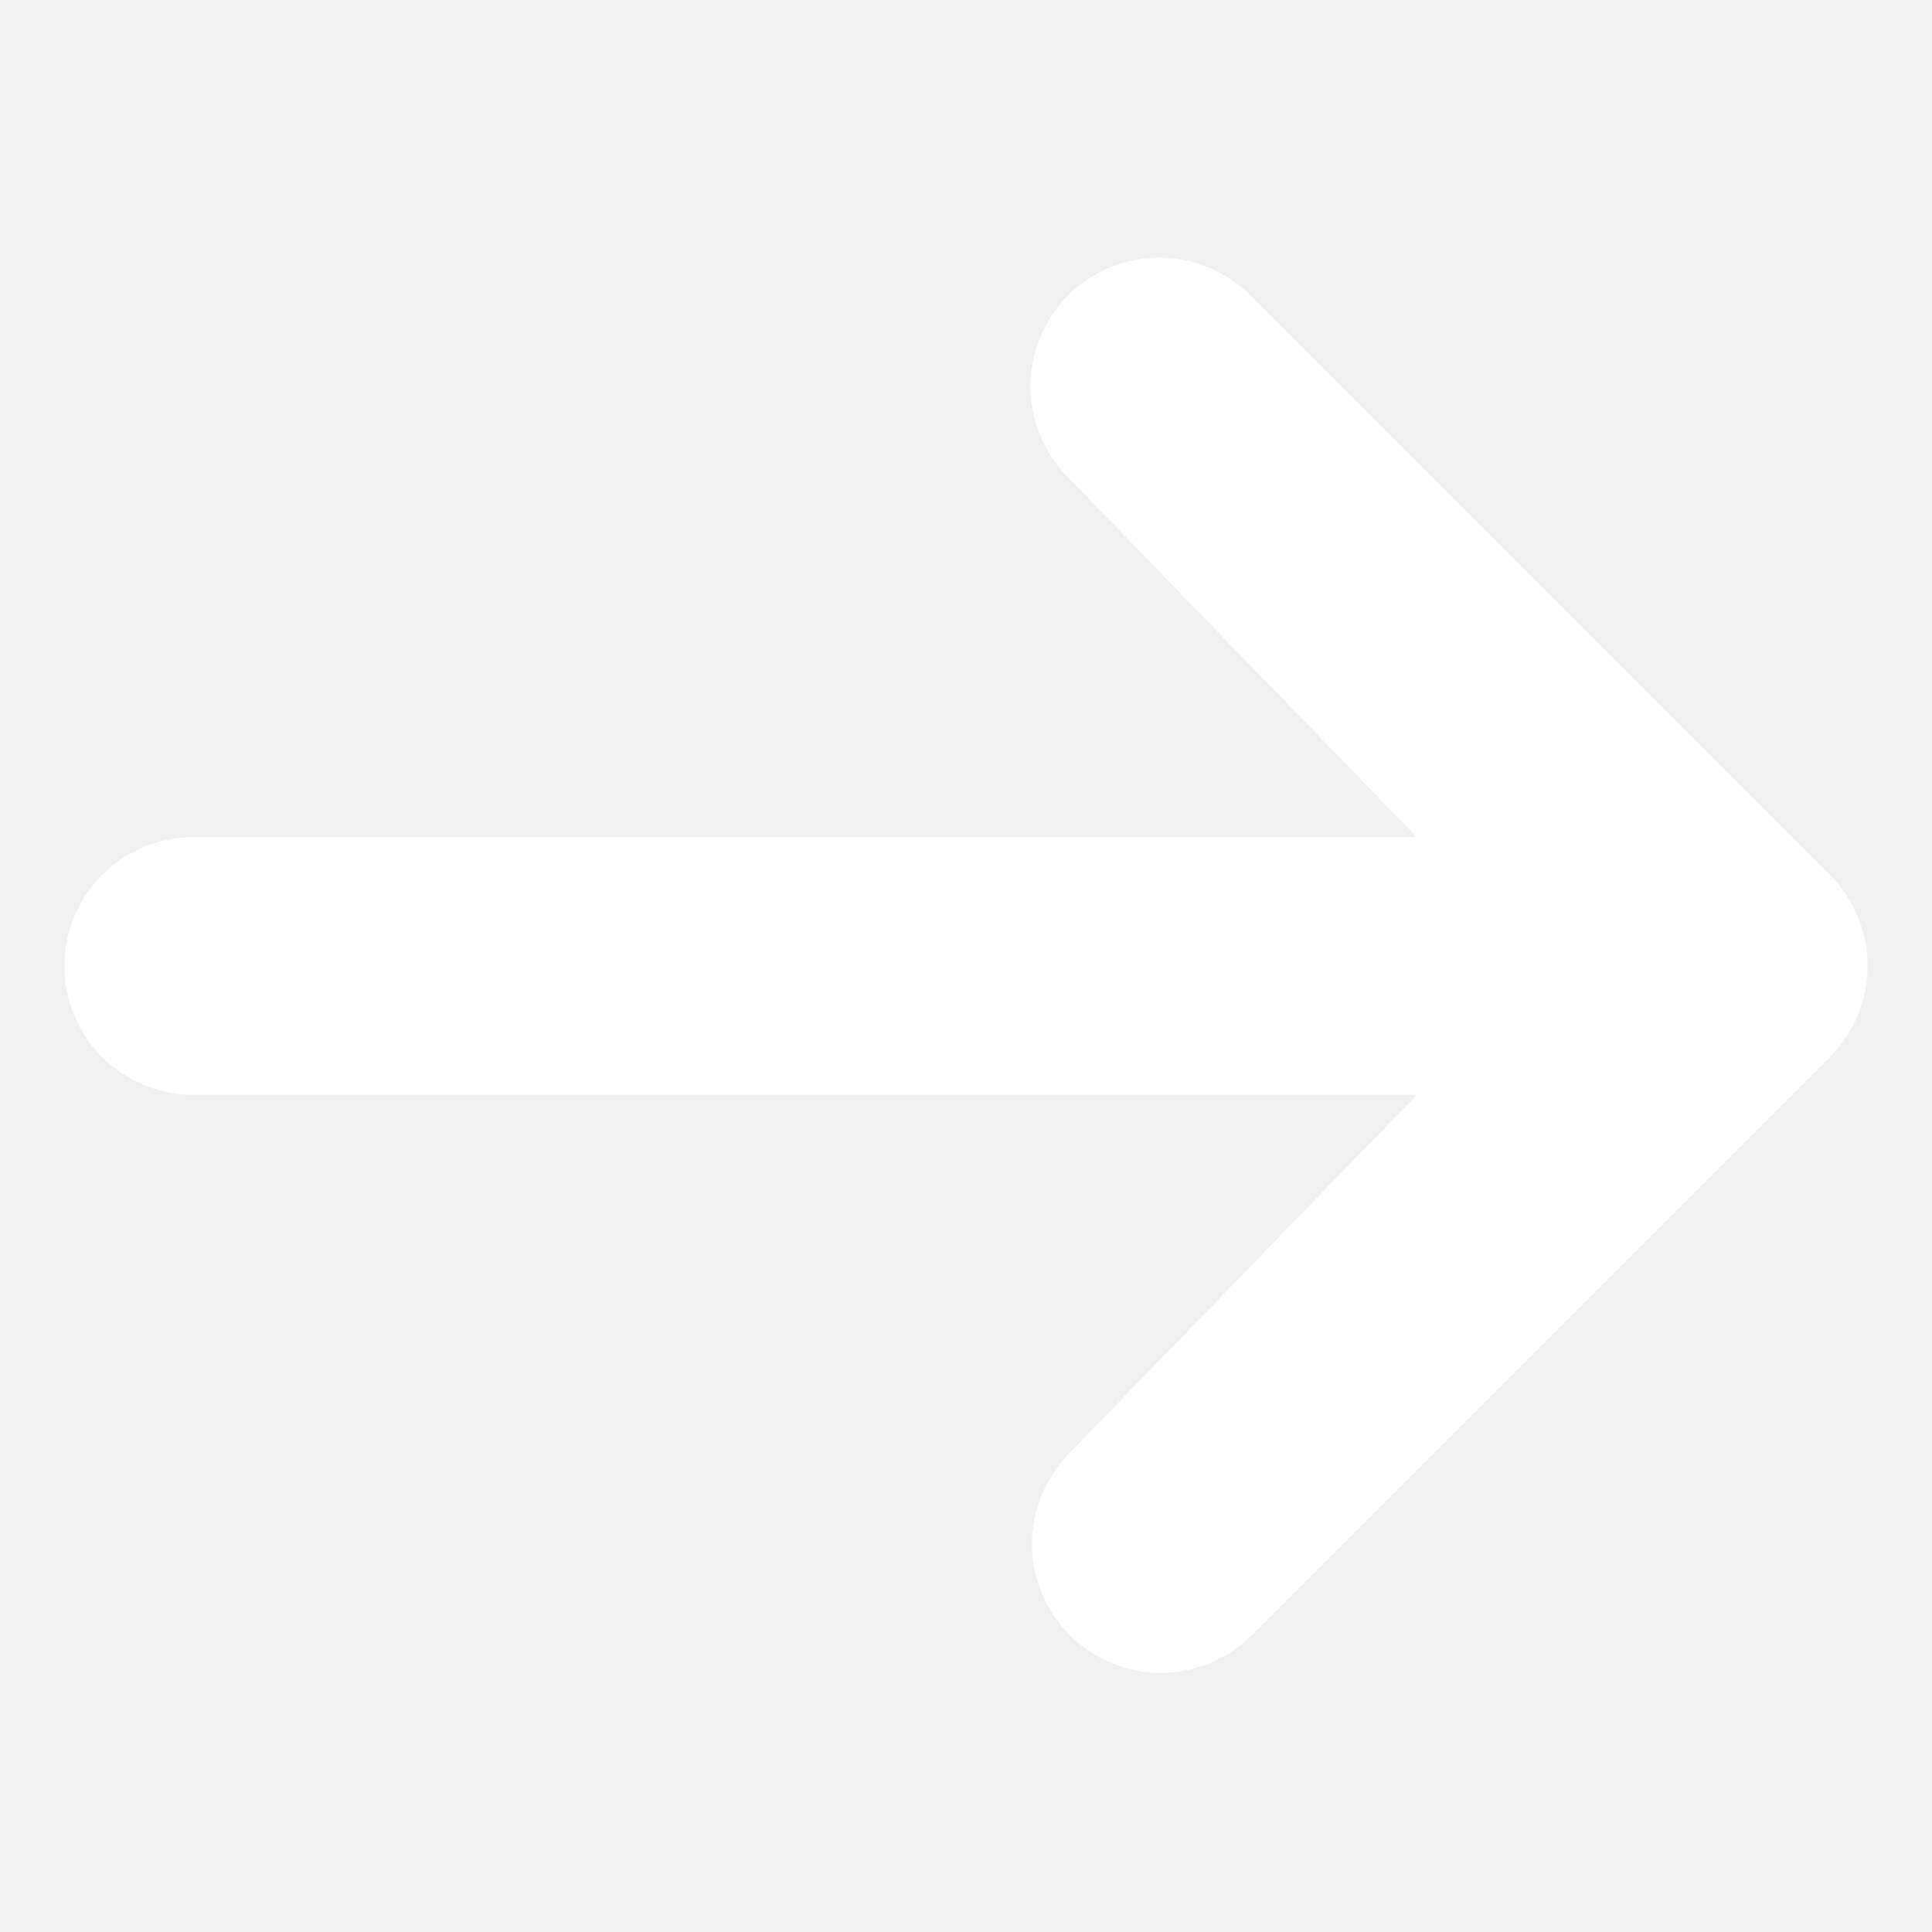
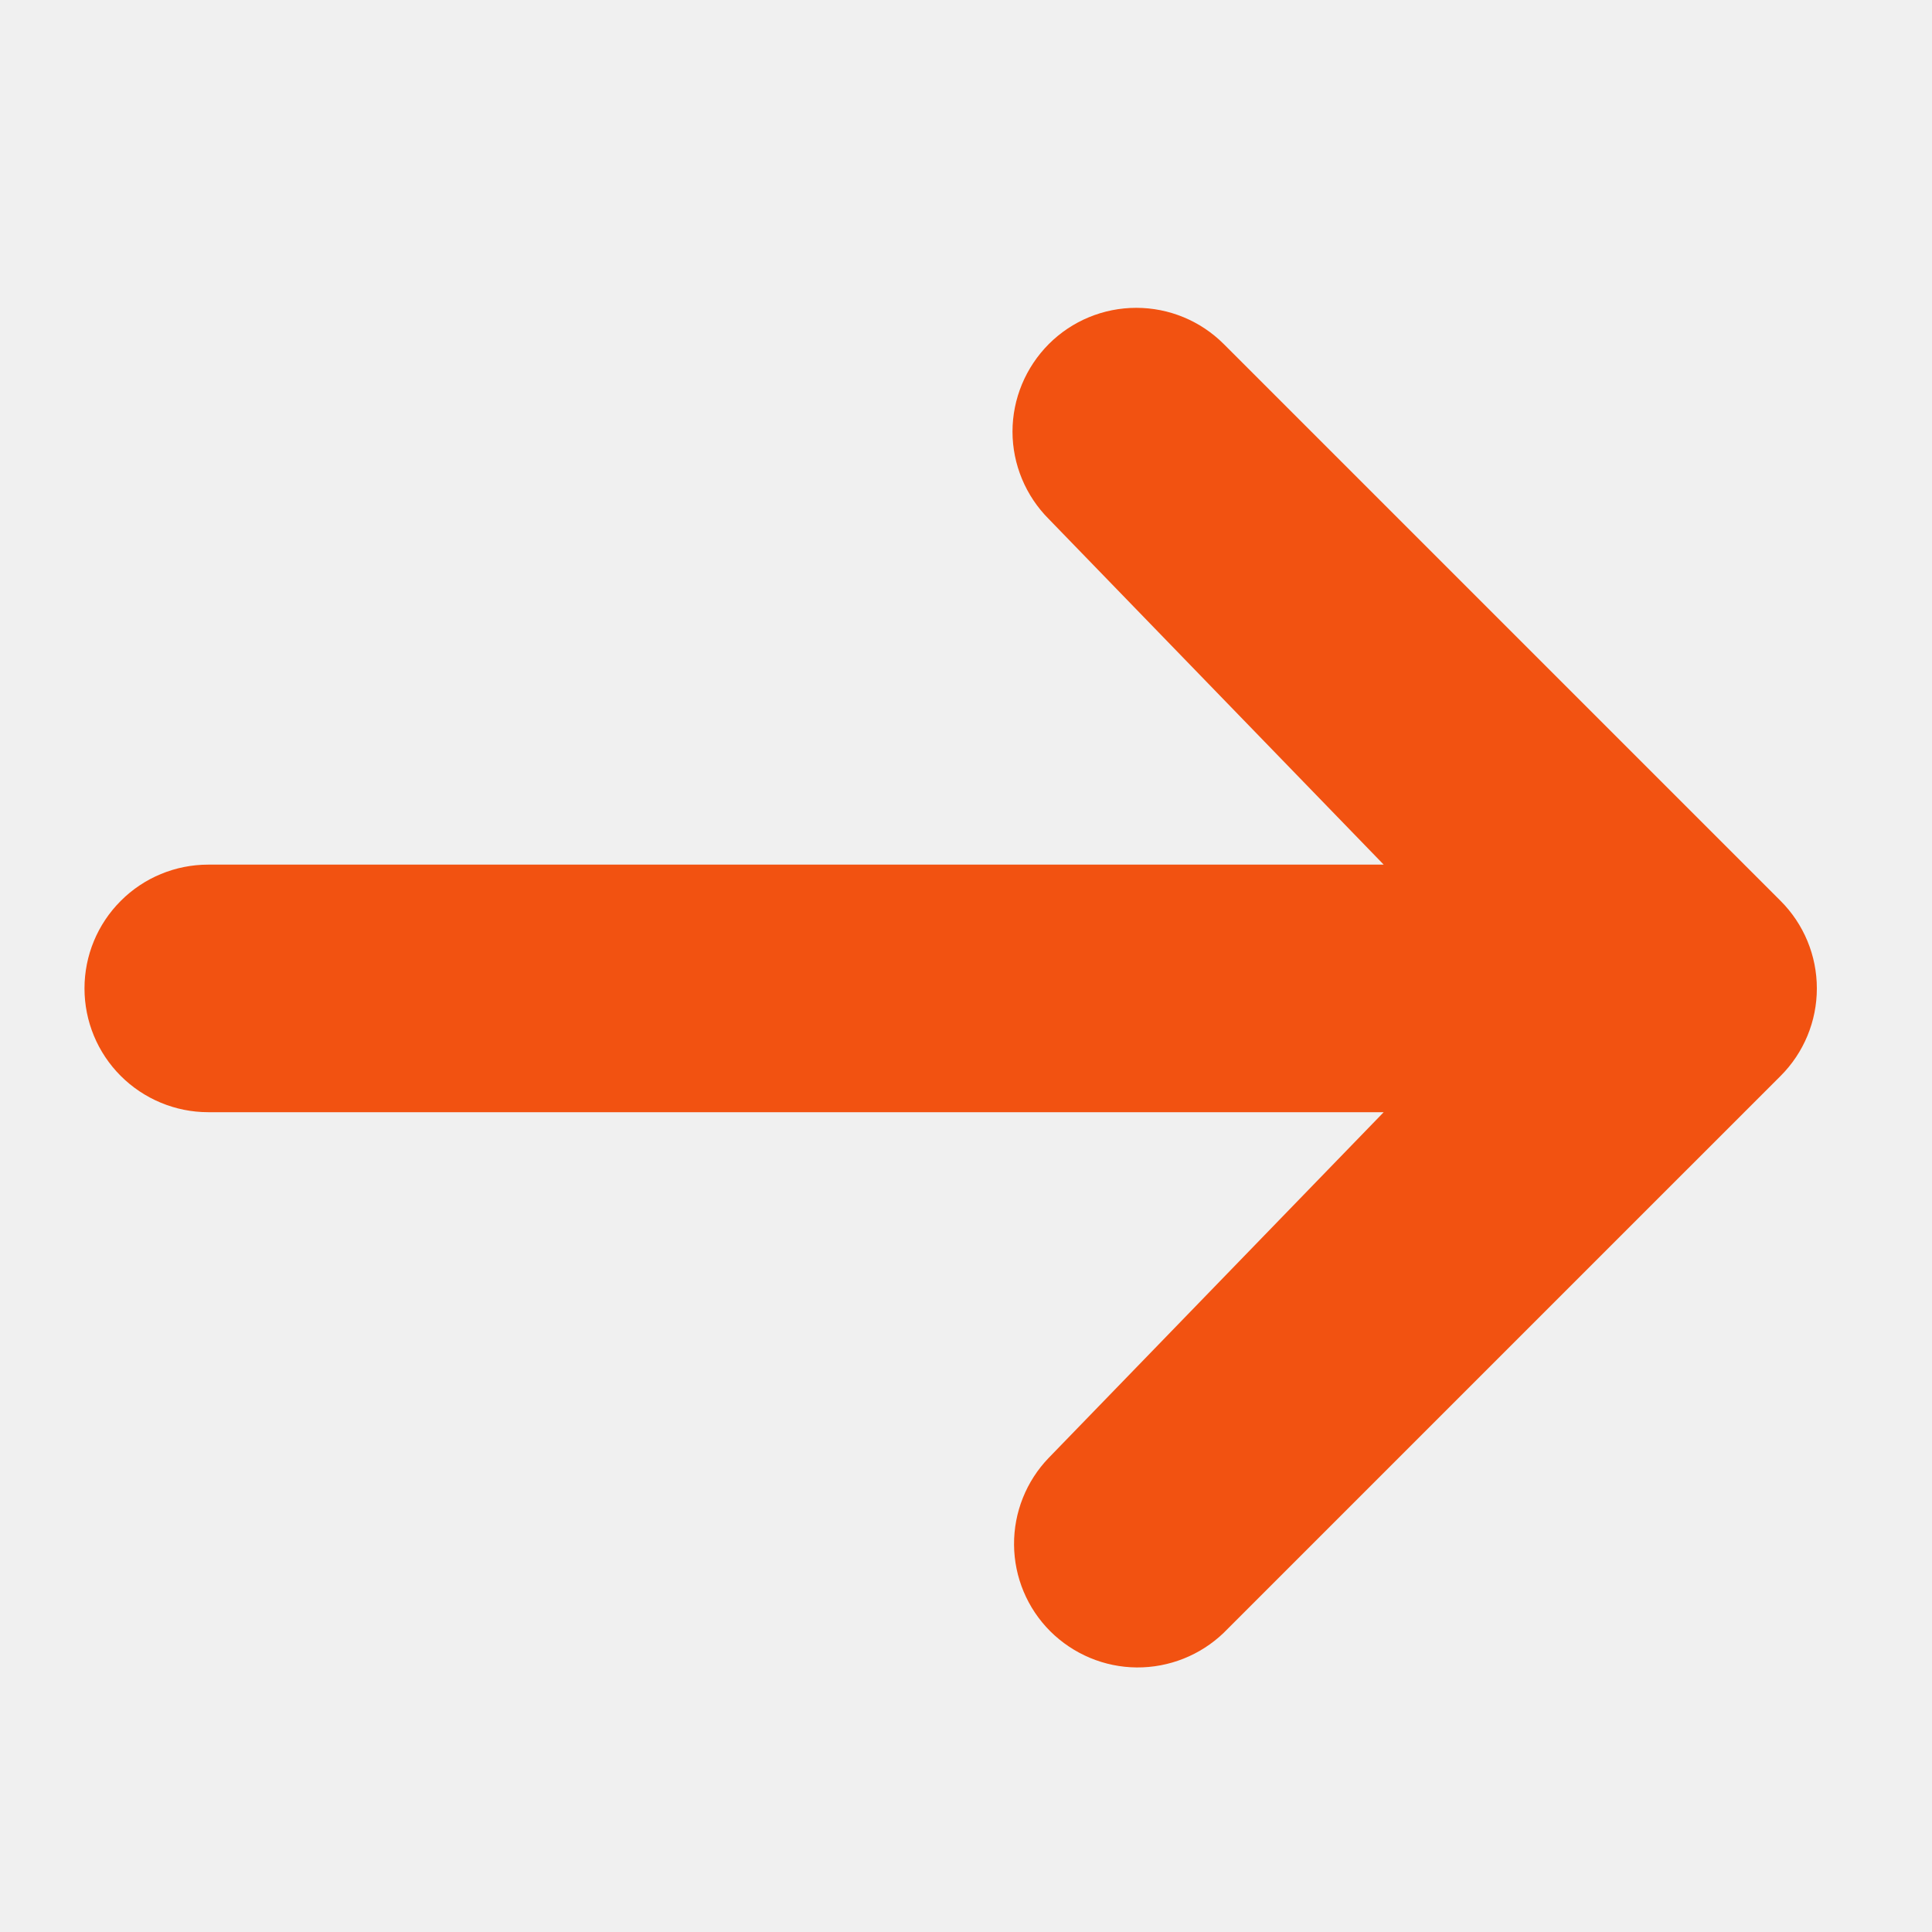
- <svg xmlns="http://www.w3.org/2000/svg" width="20" height="20" viewBox="0 0 20 20" fill="none">
-   <path d="M11.057 3.057C11.307 2.807 11.646 2.667 12 2.667C12.354 2.667 12.693 2.807 12.943 3.057L18.943 9.057C19.193 9.307 19.333 9.646 19.333 10C19.333 10.354 19.193 10.693 18.943 10.943L12.943 16.943C12.691 17.186 12.354 17.32 12.005 17.317C11.655 17.314 11.321 17.174 11.074 16.926C10.826 16.679 10.686 16.345 10.683 15.995C10.68 15.646 10.815 15.309 11.057 15.057L14.667 11.333H2C1.646 11.333 1.307 11.193 1.057 10.943C0.807 10.693 0.667 10.354 0.667 10C0.667 9.646 0.807 9.307 1.057 9.057C1.307 8.807 1.646 8.667 2 8.667H14.667L11.057 4.943C10.807 4.693 10.667 4.354 10.667 4C10.667 3.646 10.807 3.307 11.057 3.057Z" fill="white" />
+ <svg xmlns="http://www.w3.org/2000/svg" width="15" height="15" viewBox="0 0 15 15" fill="none">
+   <g clip-path="url(#clip0_316_2156)">
+     <path d="M8.143 2.671C8.323 2.491 8.567 2.39 8.822 2.39C9.077 2.39 9.321 2.491 9.501 2.671L13.825 6.995C14.005 7.175 14.106 7.419 14.106 7.674C14.106 7.929 14.005 8.173 13.825 8.353L9.501 12.677C9.32 12.851 9.077 12.948 8.825 12.946C8.574 12.944 8.333 12.843 8.154 12.665C7.976 12.487 7.875 12.246 7.873 11.994C7.871 11.742 7.968 11.499 8.143 11.318L10.743 8.635H1.616C1.362 8.635 1.117 8.533 0.937 8.353C0.757 8.173 0.656 7.929 0.656 7.674C0.656 7.419 0.757 7.175 0.937 6.995C1.117 6.814 1.362 6.713 1.616 6.713H10.743L8.143 4.03C7.963 3.85 7.861 3.605 7.861 3.351C7.861 3.096 7.963 2.852 8.143 2.671Z" fill="#F25211" />
+   </g>
+   <defs>
+     <clipPath id="clip0_316_2156">
+       <rect width="14.411" height="14.411" fill="white" transform="translate(0.175293 0.468384)" />
+     </clipPath>
+   </defs>
</svg>
